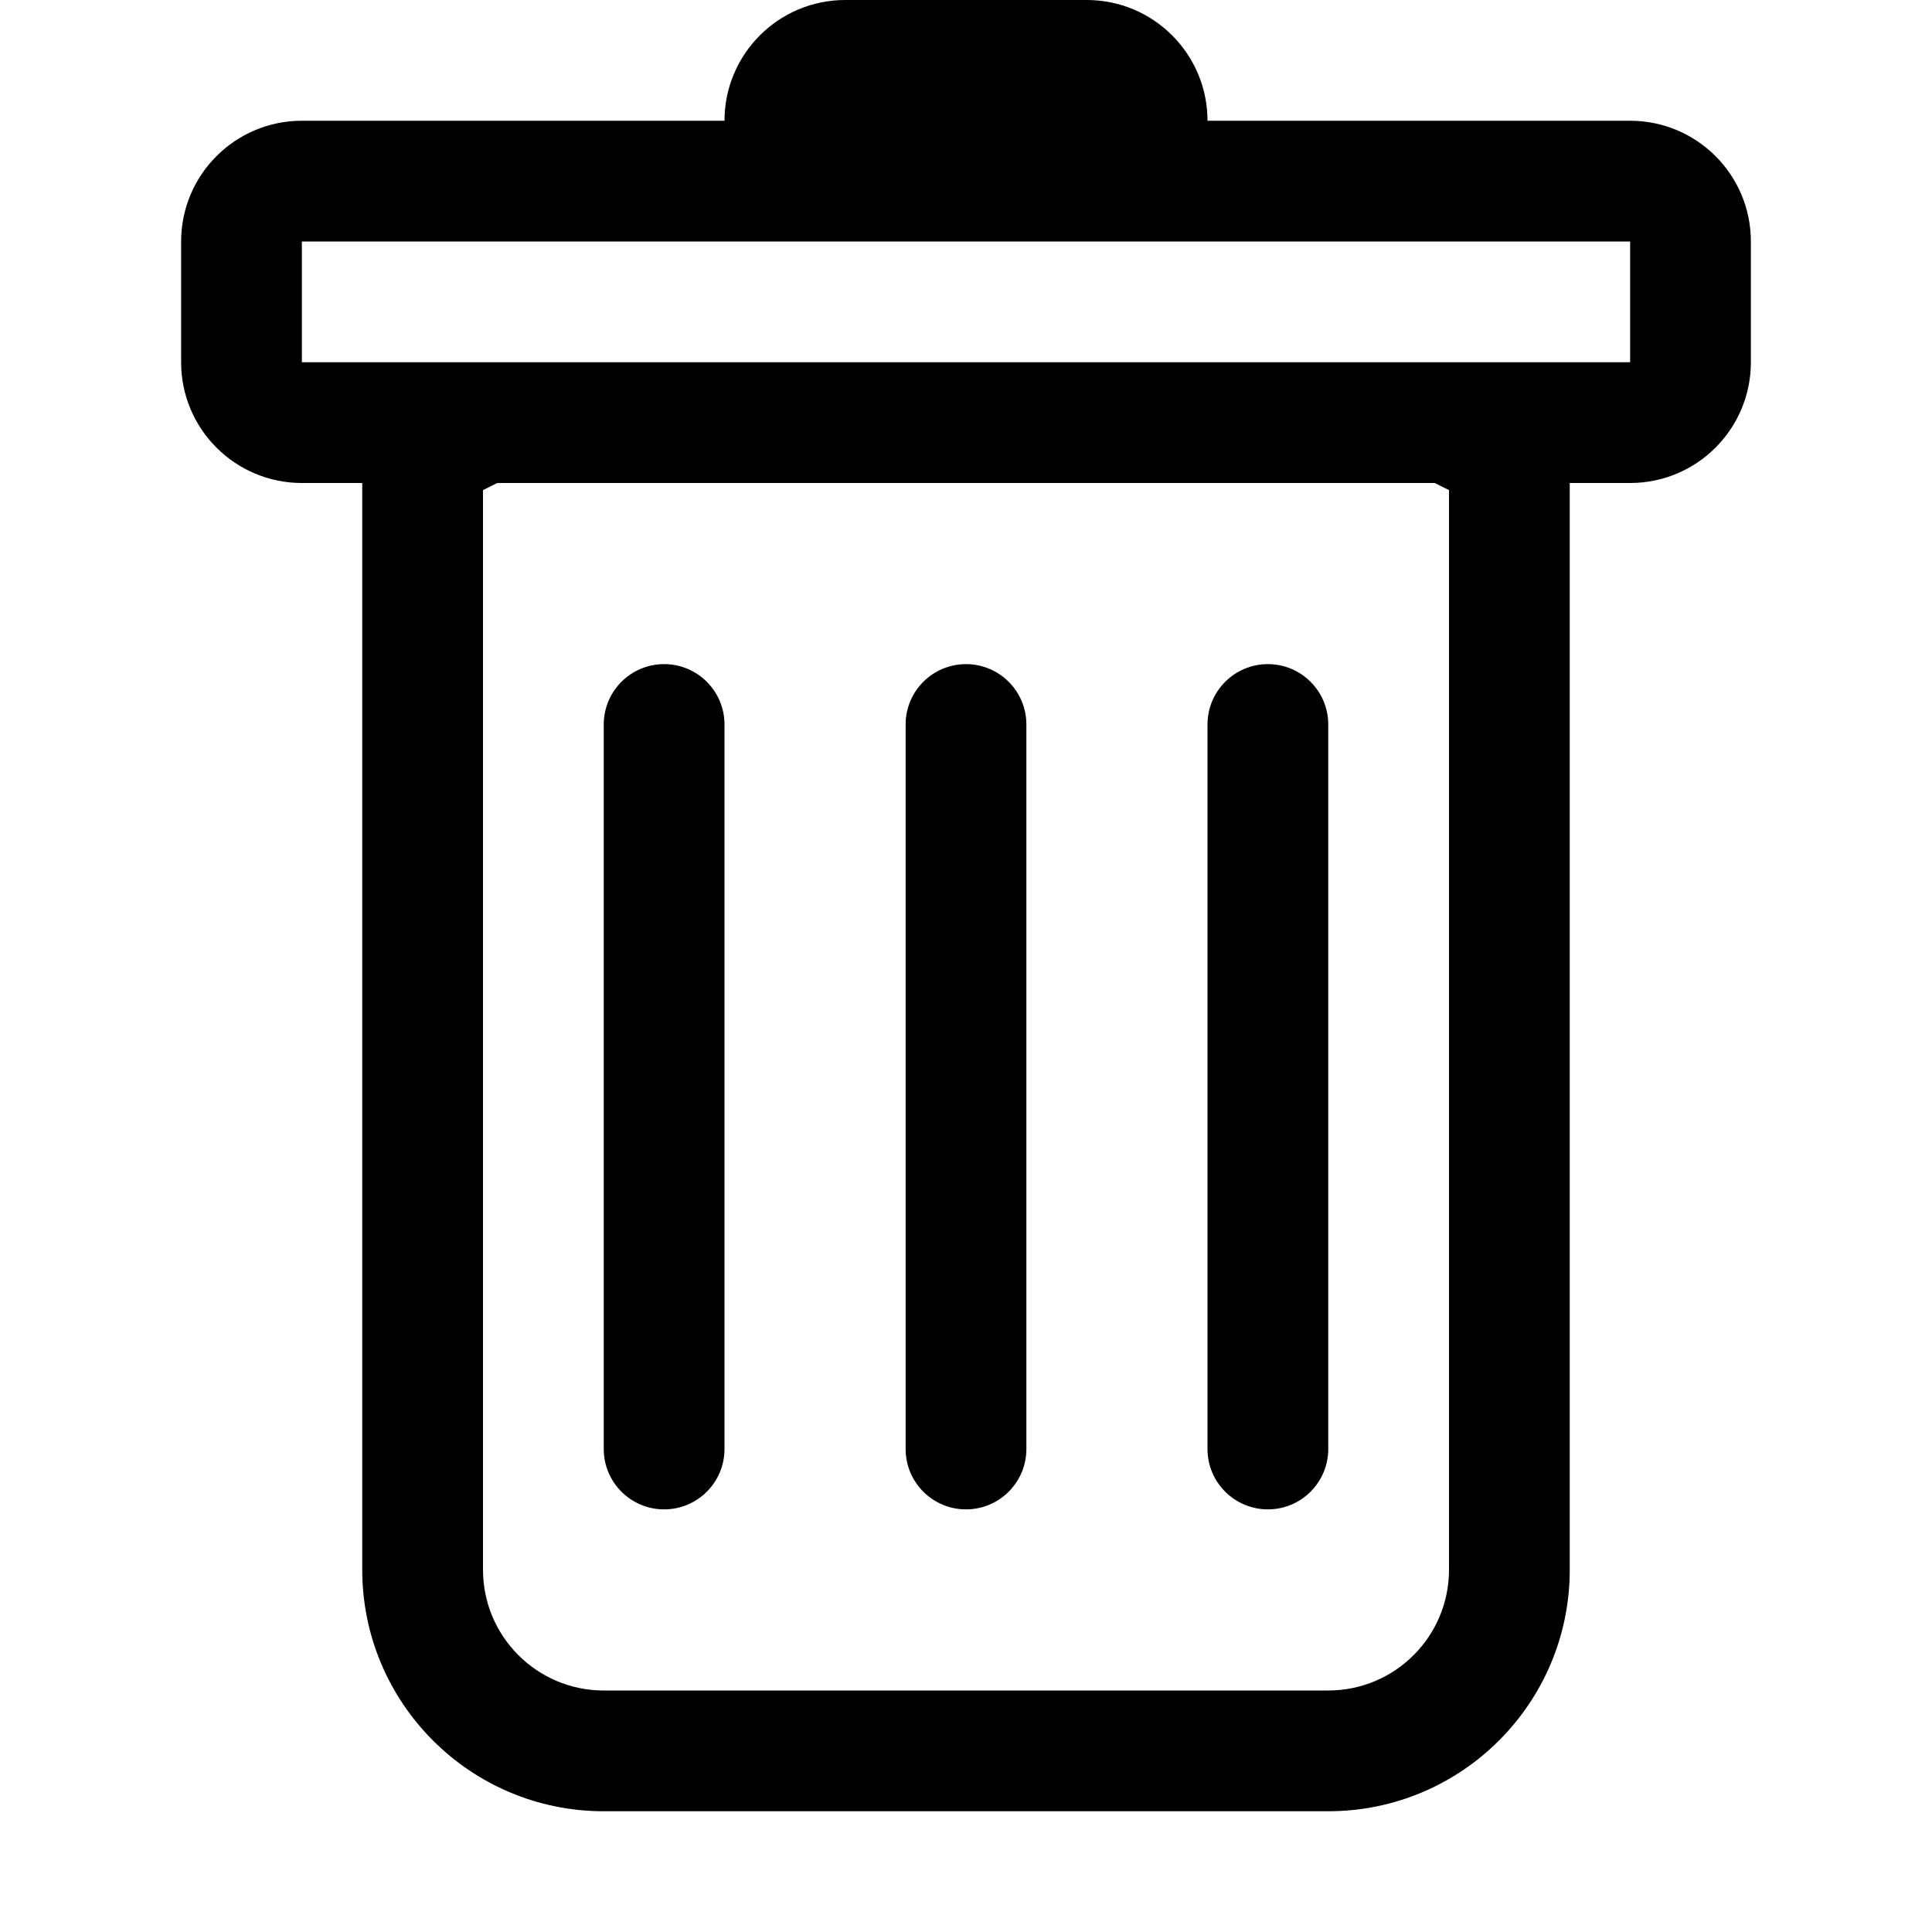
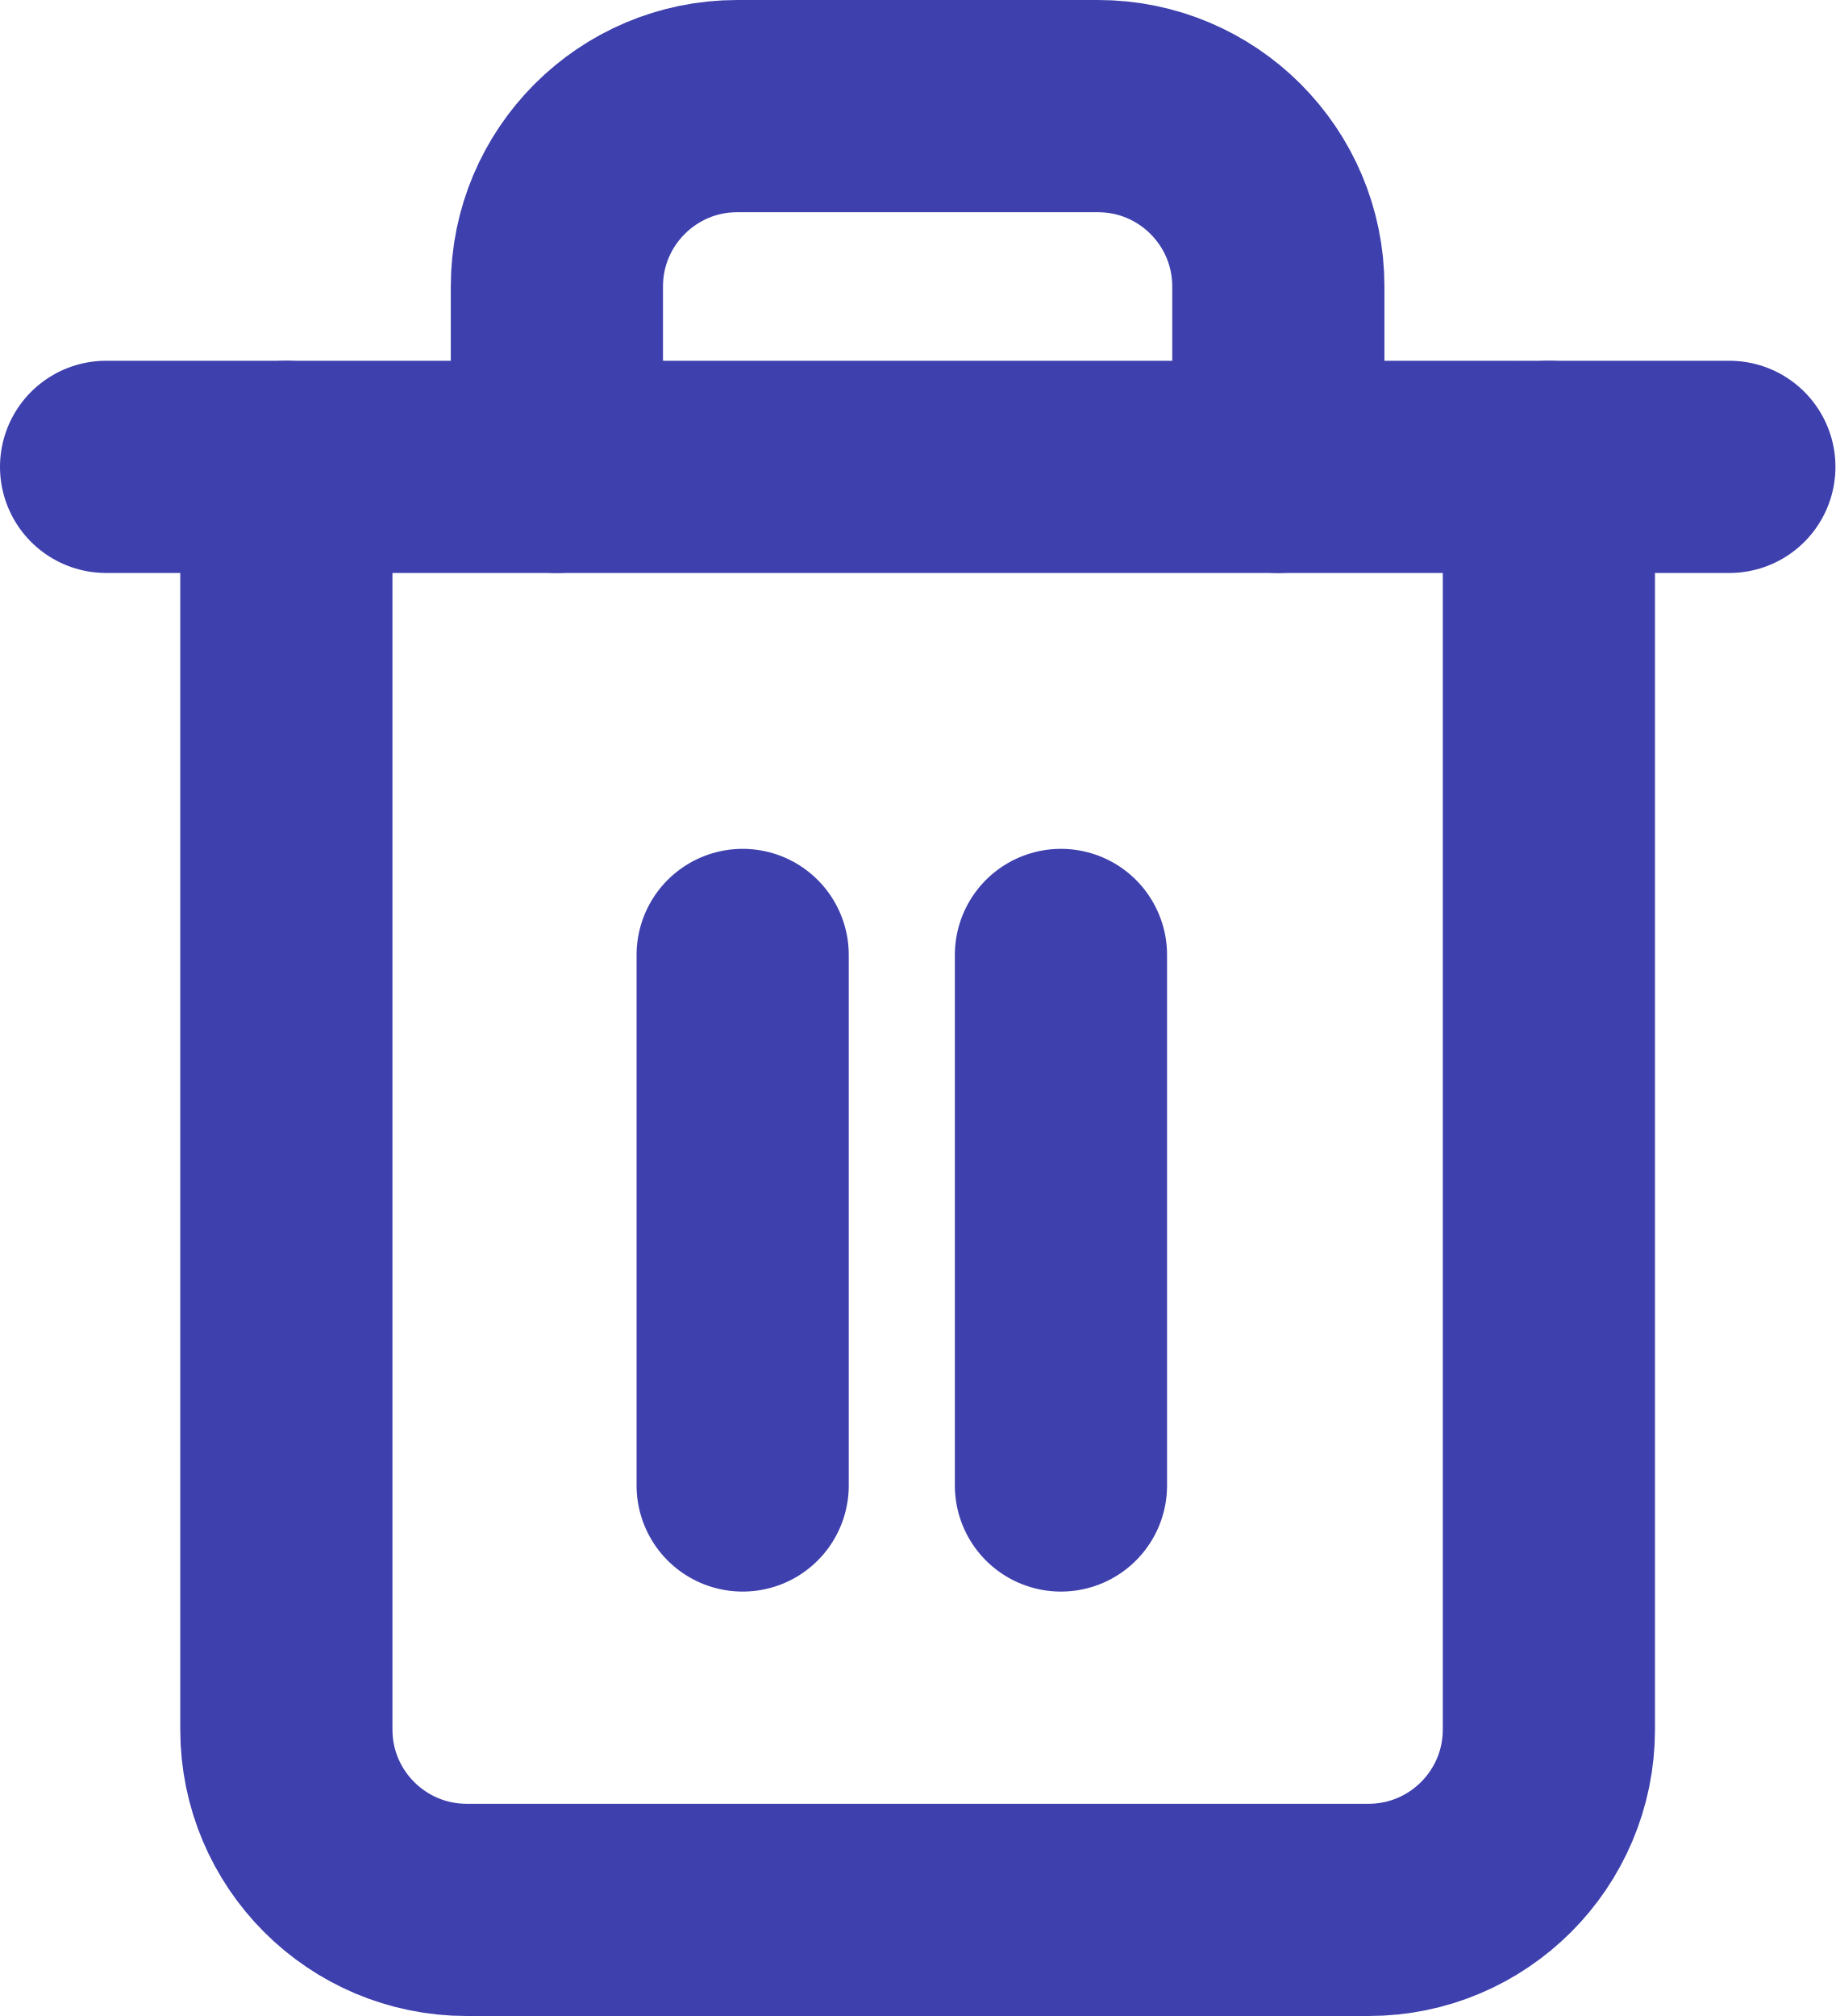
- <svg xmlns="http://www.w3.org/2000/svg" width="16" height="16" fill="currentColor" viewBox="0 0 16 16">
-   <path d="M5.5 5.5A.5.5 0 0 1 6 6v6a.5.5 0 0 1-1 0V6a.5.5 0 0 1 .5-.5zm2.5 0a.5.5 0 0 1 .5.5v6a.5.5 0 0 1-1 0V6a.5.5 0 0 1 .5-.5zm3 .5a.5.5 0 0 0-1 0v6a.5.5 0 0 0 1 0V6z" />
-   <path fill-rule="evenodd" d="M14.5 3a1 1 0 0 1-1 1H13v9a2 2 0 0 1-2 2H5a2 2 0 0 1-2-2V4h-.5a1 1 0 0 1-1-1V2a1 1 0 0 1 1-1H6a1 1 0 0 1 1-1h2a1 1 0 0 1 1 1h3.5a1 1 0 0 1 1 1v1zM4.118 4 4 4.059V13a1 1 0 0 0 1 1h6a1 1 0 0 0 1-1V4.059L11.882 4H4.118zM2.5 3V2h11v1h-11z" />
+ <svg xmlns="http://www.w3.org/2000/svg" width="17.3" height="19" viewBox="0 0 17.3 19">
+   <g id="remove_icon" data-name="remove icon" transform="translate(1 1)">
+     <path id="Path_11" data-name="Path 11" d="M3,6H18.3" transform="translate(-3 -2.6)" fill="none" stroke="#3e40ae" stroke-linecap="round" stroke-linejoin="round" stroke-width="2" />
+     <path id="Path_12" data-name="Path 12" d="M16.9,5.4V17.3A1.7,1.7,0,0,1,15.2,19H6.7A1.7,1.7,0,0,1,5,17.3V5.4m2.55,0V3.7A1.7,1.7,0,0,1,9.25,2h3.4a1.7,1.7,0,0,1,1.7,1.7V5.4" transform="translate(-3.301 -2)" fill="none" stroke="#3e40ae" stroke-linecap="round" stroke-linejoin="round" stroke-width="2" />
+     <line id="Line_5" data-name="Line 5" y2="5" transform="translate(6 8)" fill="none" stroke="#3e40ae" stroke-linecap="round" stroke-linejoin="round" stroke-width="2" />
+     <line id="Line_6" data-name="Line 6" y2="5" transform="translate(9 8)" fill="none" stroke="#3e40ae" stroke-linecap="round" stroke-linejoin="round" stroke-width="2" />
+   </g>
</svg>
